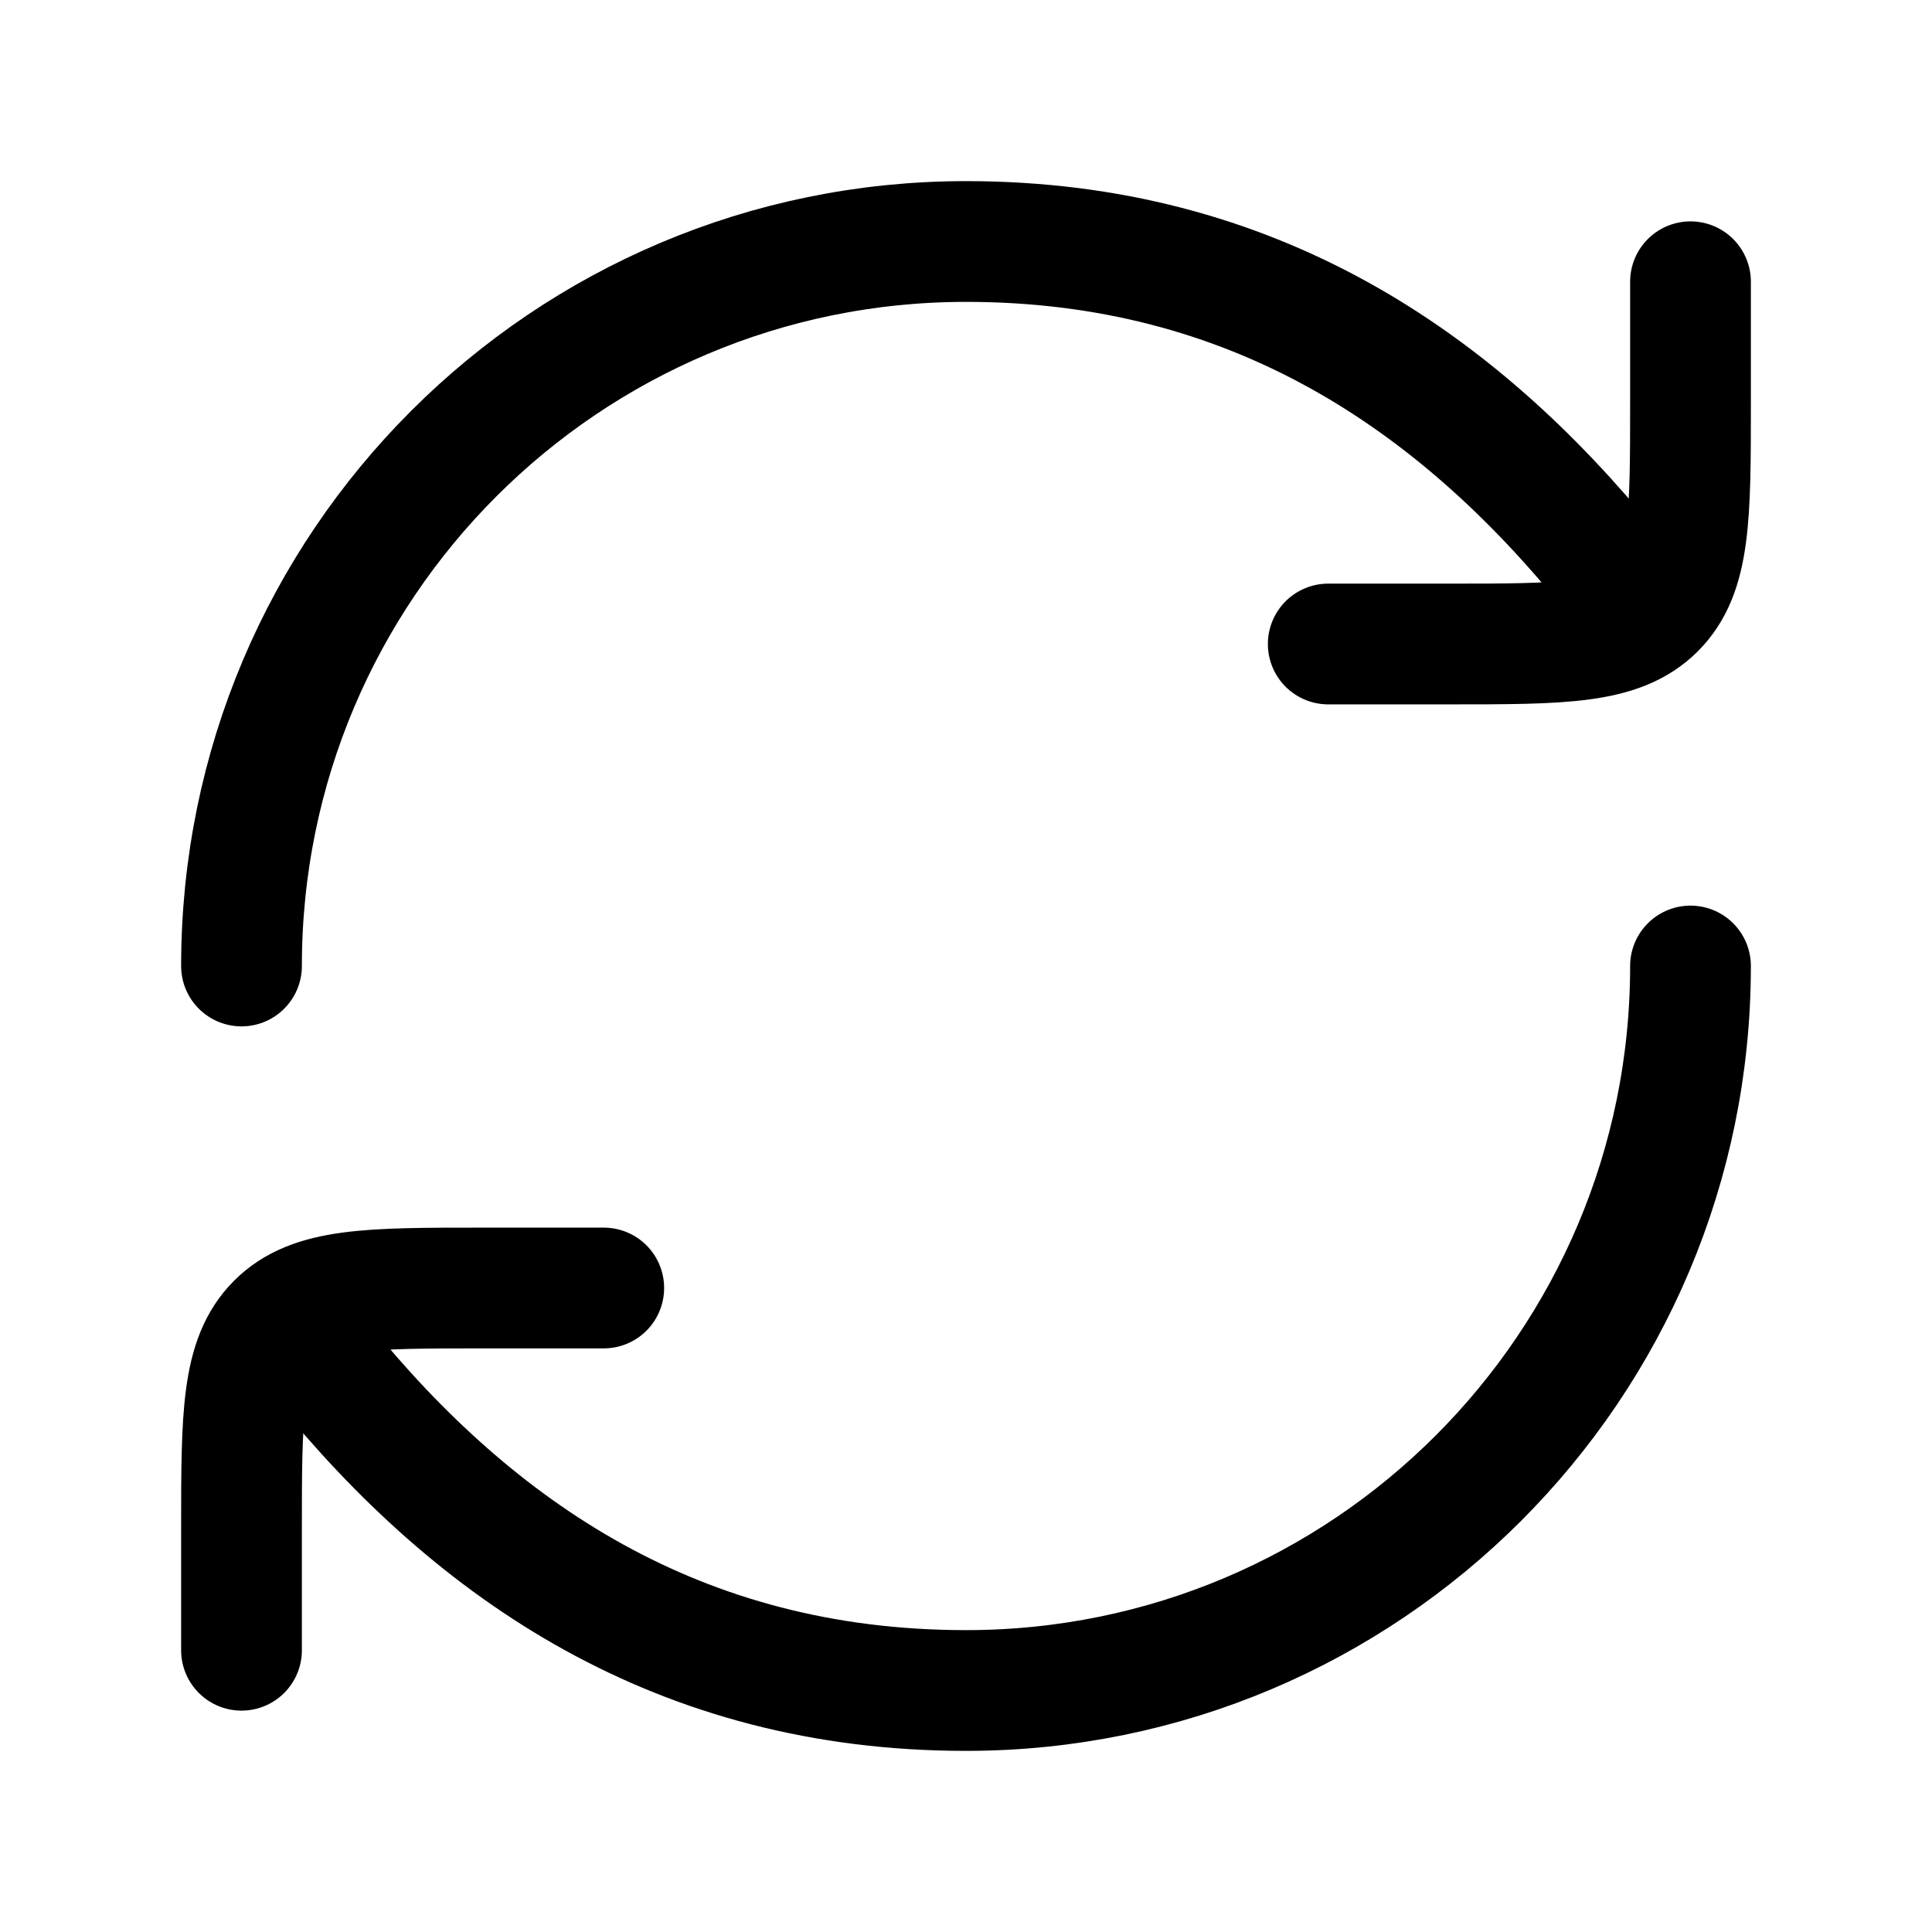
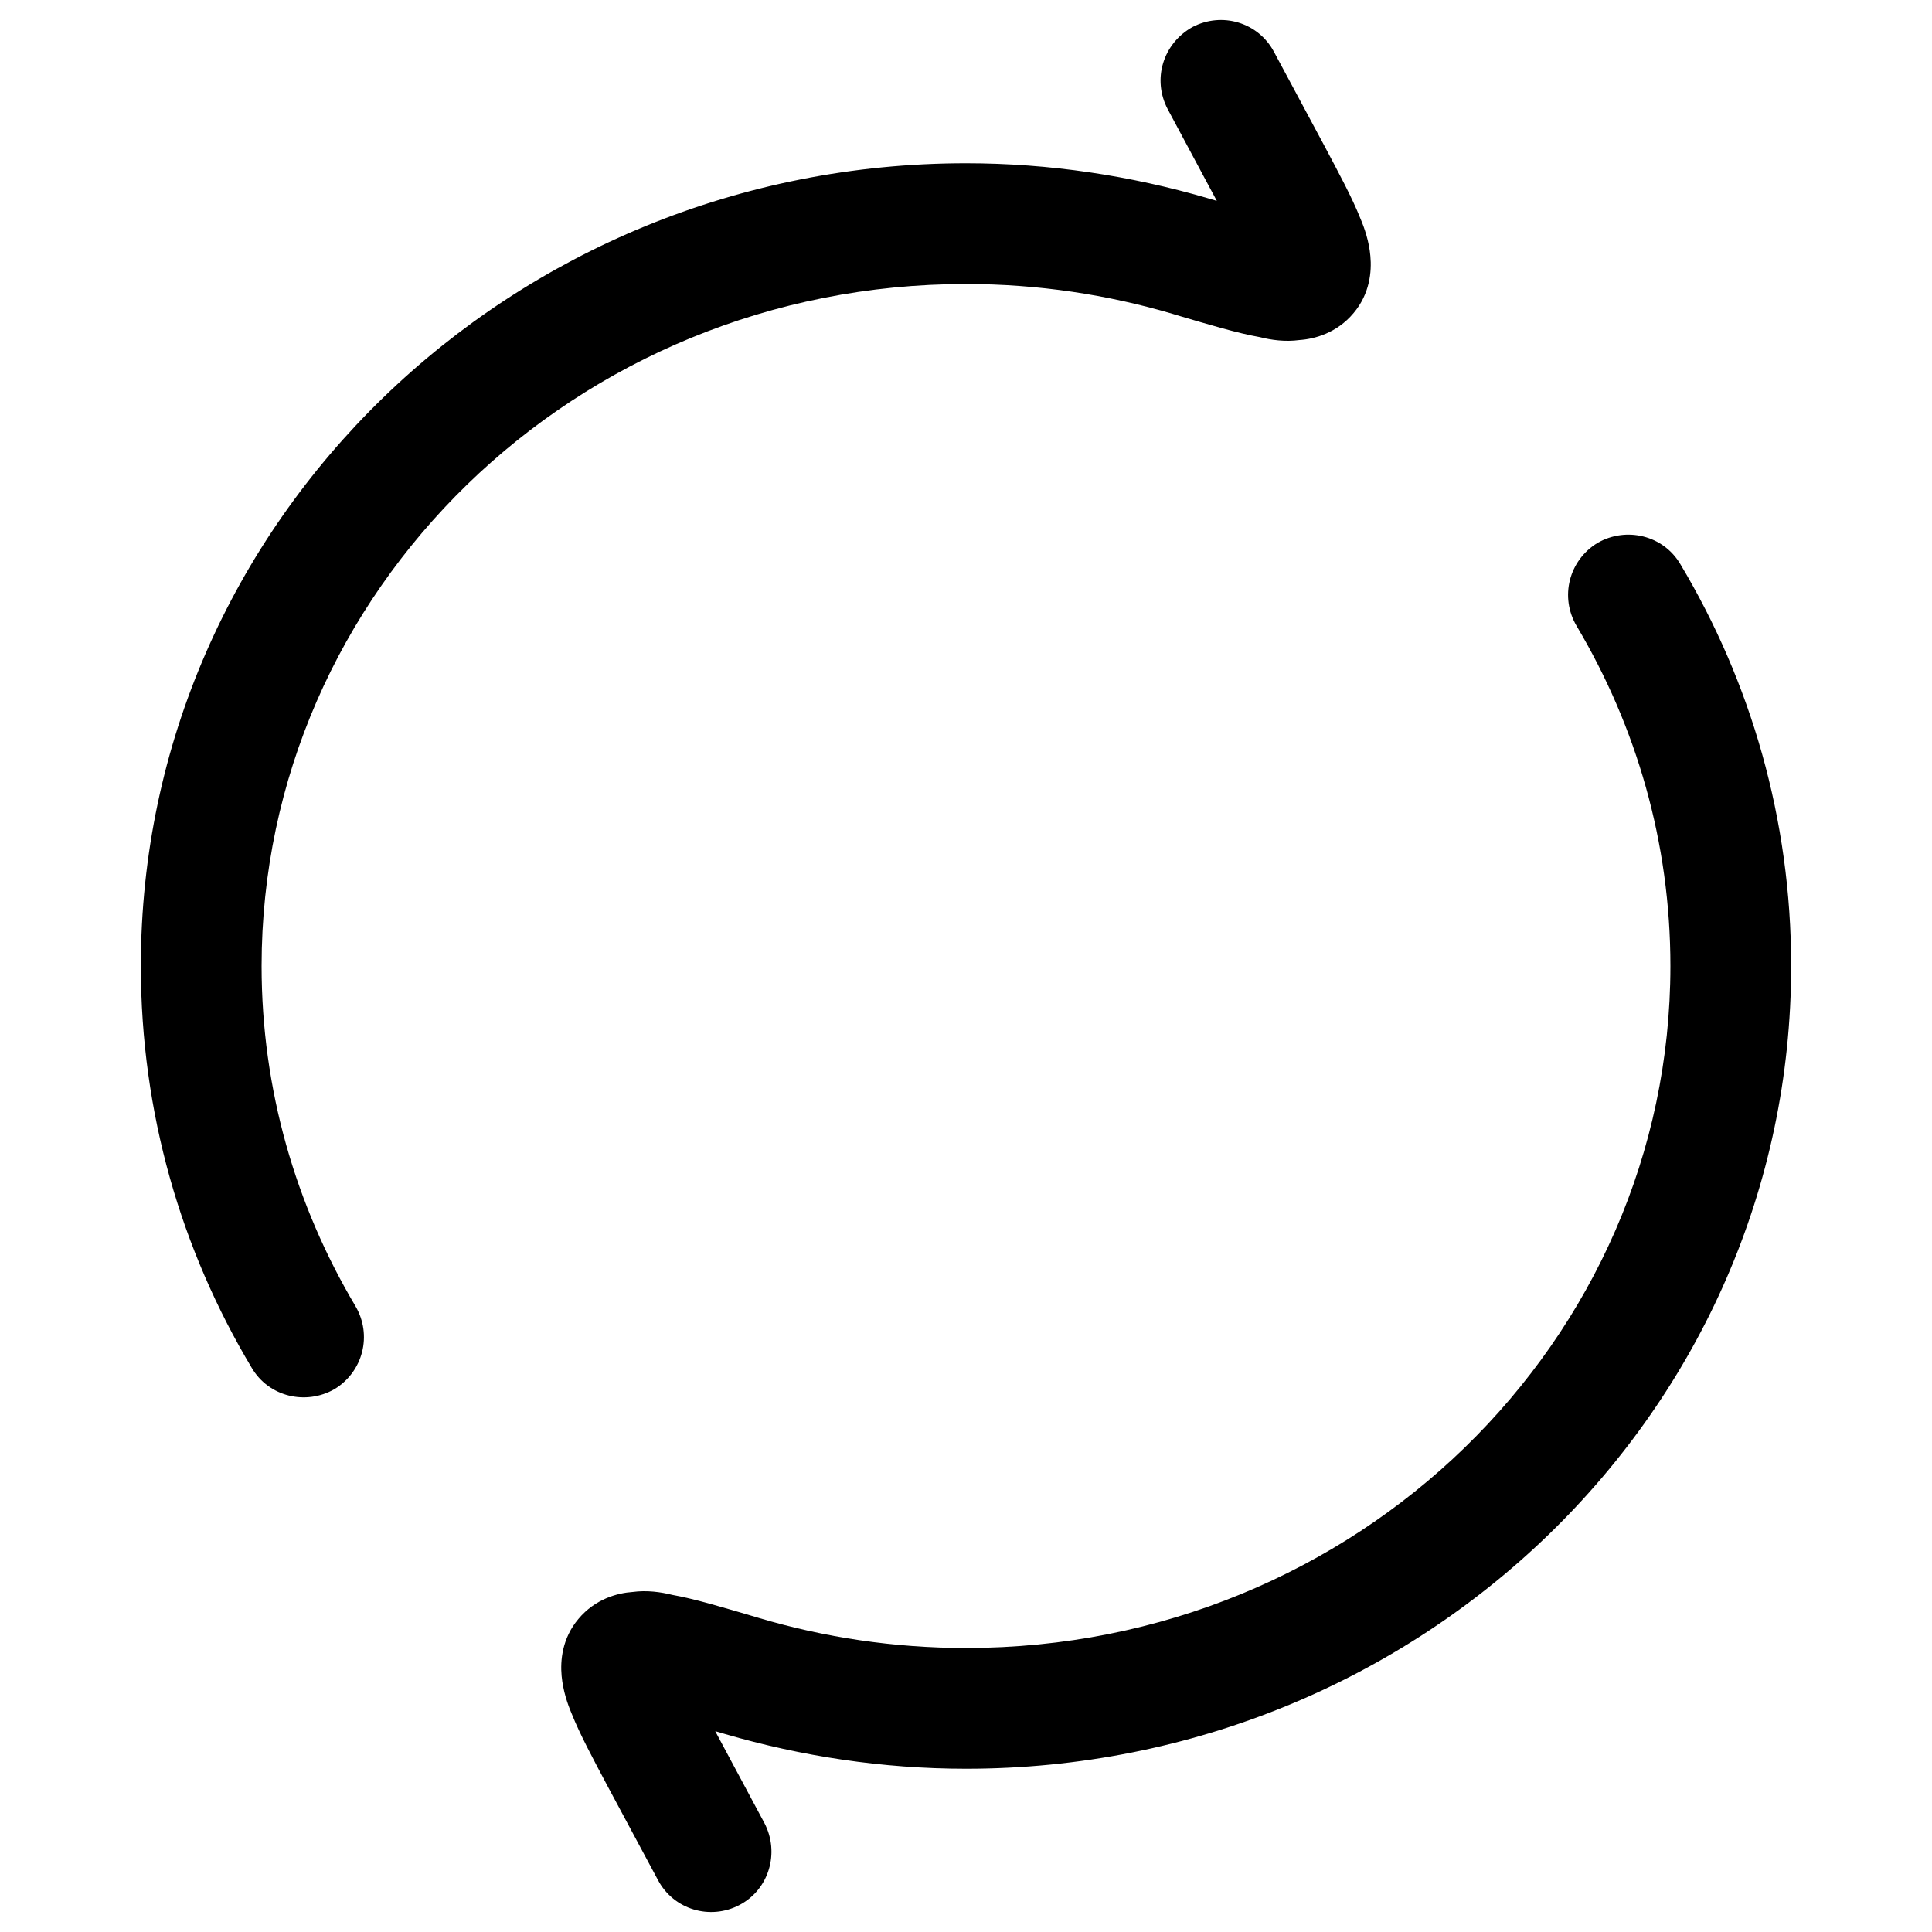
- <svg xmlns="http://www.w3.org/2000/svg" viewBox="0 0 24 24" fill="none">
-   <path d="M16.5 8H18C19.414 8 20.121 8 20.561 7.56C21 7.121 21 6.414 21 5V3.5" stroke="currentColor" stroke-linecap="round" stroke-linejoin="round" stroke-width="1.5" />
-   <path d="M3 12C3 7.029 7.029 3 12 3C15.571 3 18.095 4.73 20 7.083M21 12C21 16.97 16.971 21 12 21C8.429 21 5.905 19.269 4 16.916" stroke="currentColor" stroke-linecap="round" stroke-linejoin="round" stroke-width="1.5" />
-   <path d="M7.5 16H6C4.586 16 3.879 16 3.439 16.439C3 16.878 3 17.585 3 19V20.5" stroke="currentColor" stroke-linecap="round" stroke-linejoin="round" stroke-width="1.5" />
+ <svg xmlns="http://www.w3.org/2000/svg" viewBox="271 1057 20 20" fill="none">
+   <g>
+     <g>
+       <path d="M283.344 1057.28C283.649 1057.12 284.027 1057.23 284.19 1057.54L284.705 1058.5C284.859 1058.79 284.999 1059.05 285.082 1059.26C285.125 1059.36 285.173 1059.5 285.186 1059.65C285.201 1059.81 285.181 1060.04 285.013 1060.24C284.838 1060.45 284.604 1060.51 284.452 1060.52C284.305 1060.54 284.159 1060.52 284.042 1060.49C283.813 1060.45 283.513 1060.36 283.174 1060.26L283.142 1060.25C282.465 1060.05 281.746 1059.94 281 1059.94C276.955 1059.94 273.708 1063.12 273.708 1067C273.708 1068.28 274.062 1069.48 274.679 1070.52C274.856 1070.82 274.759 1071.2 274.463 1071.38C274.166 1071.55 273.782 1071.46 273.606 1071.16C272.876 1069.94 272.458 1068.52 272.458 1067C272.458 1062.39 276.301 1058.69 281 1058.69C281.868 1058.69 282.707 1058.82 283.497 1059.05C283.532 1059.06 283.566 1059.07 283.599 1059.08C283.595 1059.08 283.591 1059.07 283.586 1059.06L283.088 1058.13C282.925 1057.82 283.04 1057.45 283.344 1057.28ZM287.538 1062.62C287.834 1062.45 288.218 1062.54 288.395 1062.84C289.124 1064.06 289.542 1065.48 289.542 1067C289.542 1071.61 285.7 1075.31 281 1075.31C280.132 1075.31 279.294 1075.18 278.503 1074.95C278.468 1074.94 278.434 1074.93 278.401 1074.92C278.406 1074.92 278.41 1074.93 278.414 1074.94L278.912 1075.87C279.075 1076.18 278.96 1076.56 278.656 1076.72C278.352 1076.88 277.973 1076.77 277.81 1076.46L277.295 1075.5C277.141 1075.21 277.001 1074.95 276.918 1074.74C276.875 1074.64 276.828 1074.5 276.814 1074.35C276.799 1074.19 276.819 1073.96 276.987 1073.76C277.162 1073.55 277.396 1073.49 277.548 1073.48C277.695 1073.46 277.841 1073.48 277.959 1073.51C278.187 1073.55 278.487 1073.64 278.826 1073.74L278.859 1073.75C279.535 1073.95 280.254 1074.06 281 1074.06C285.045 1074.06 288.292 1070.88 288.292 1067C288.292 1065.72 287.939 1064.52 287.321 1063.48C287.144 1063.18 287.241 1062.8 287.538 1062.62Z" fill-rule="evenodd" clip-rule="evenodd" fill="currentColor" />
+     </g>
+   </g>
</svg>
